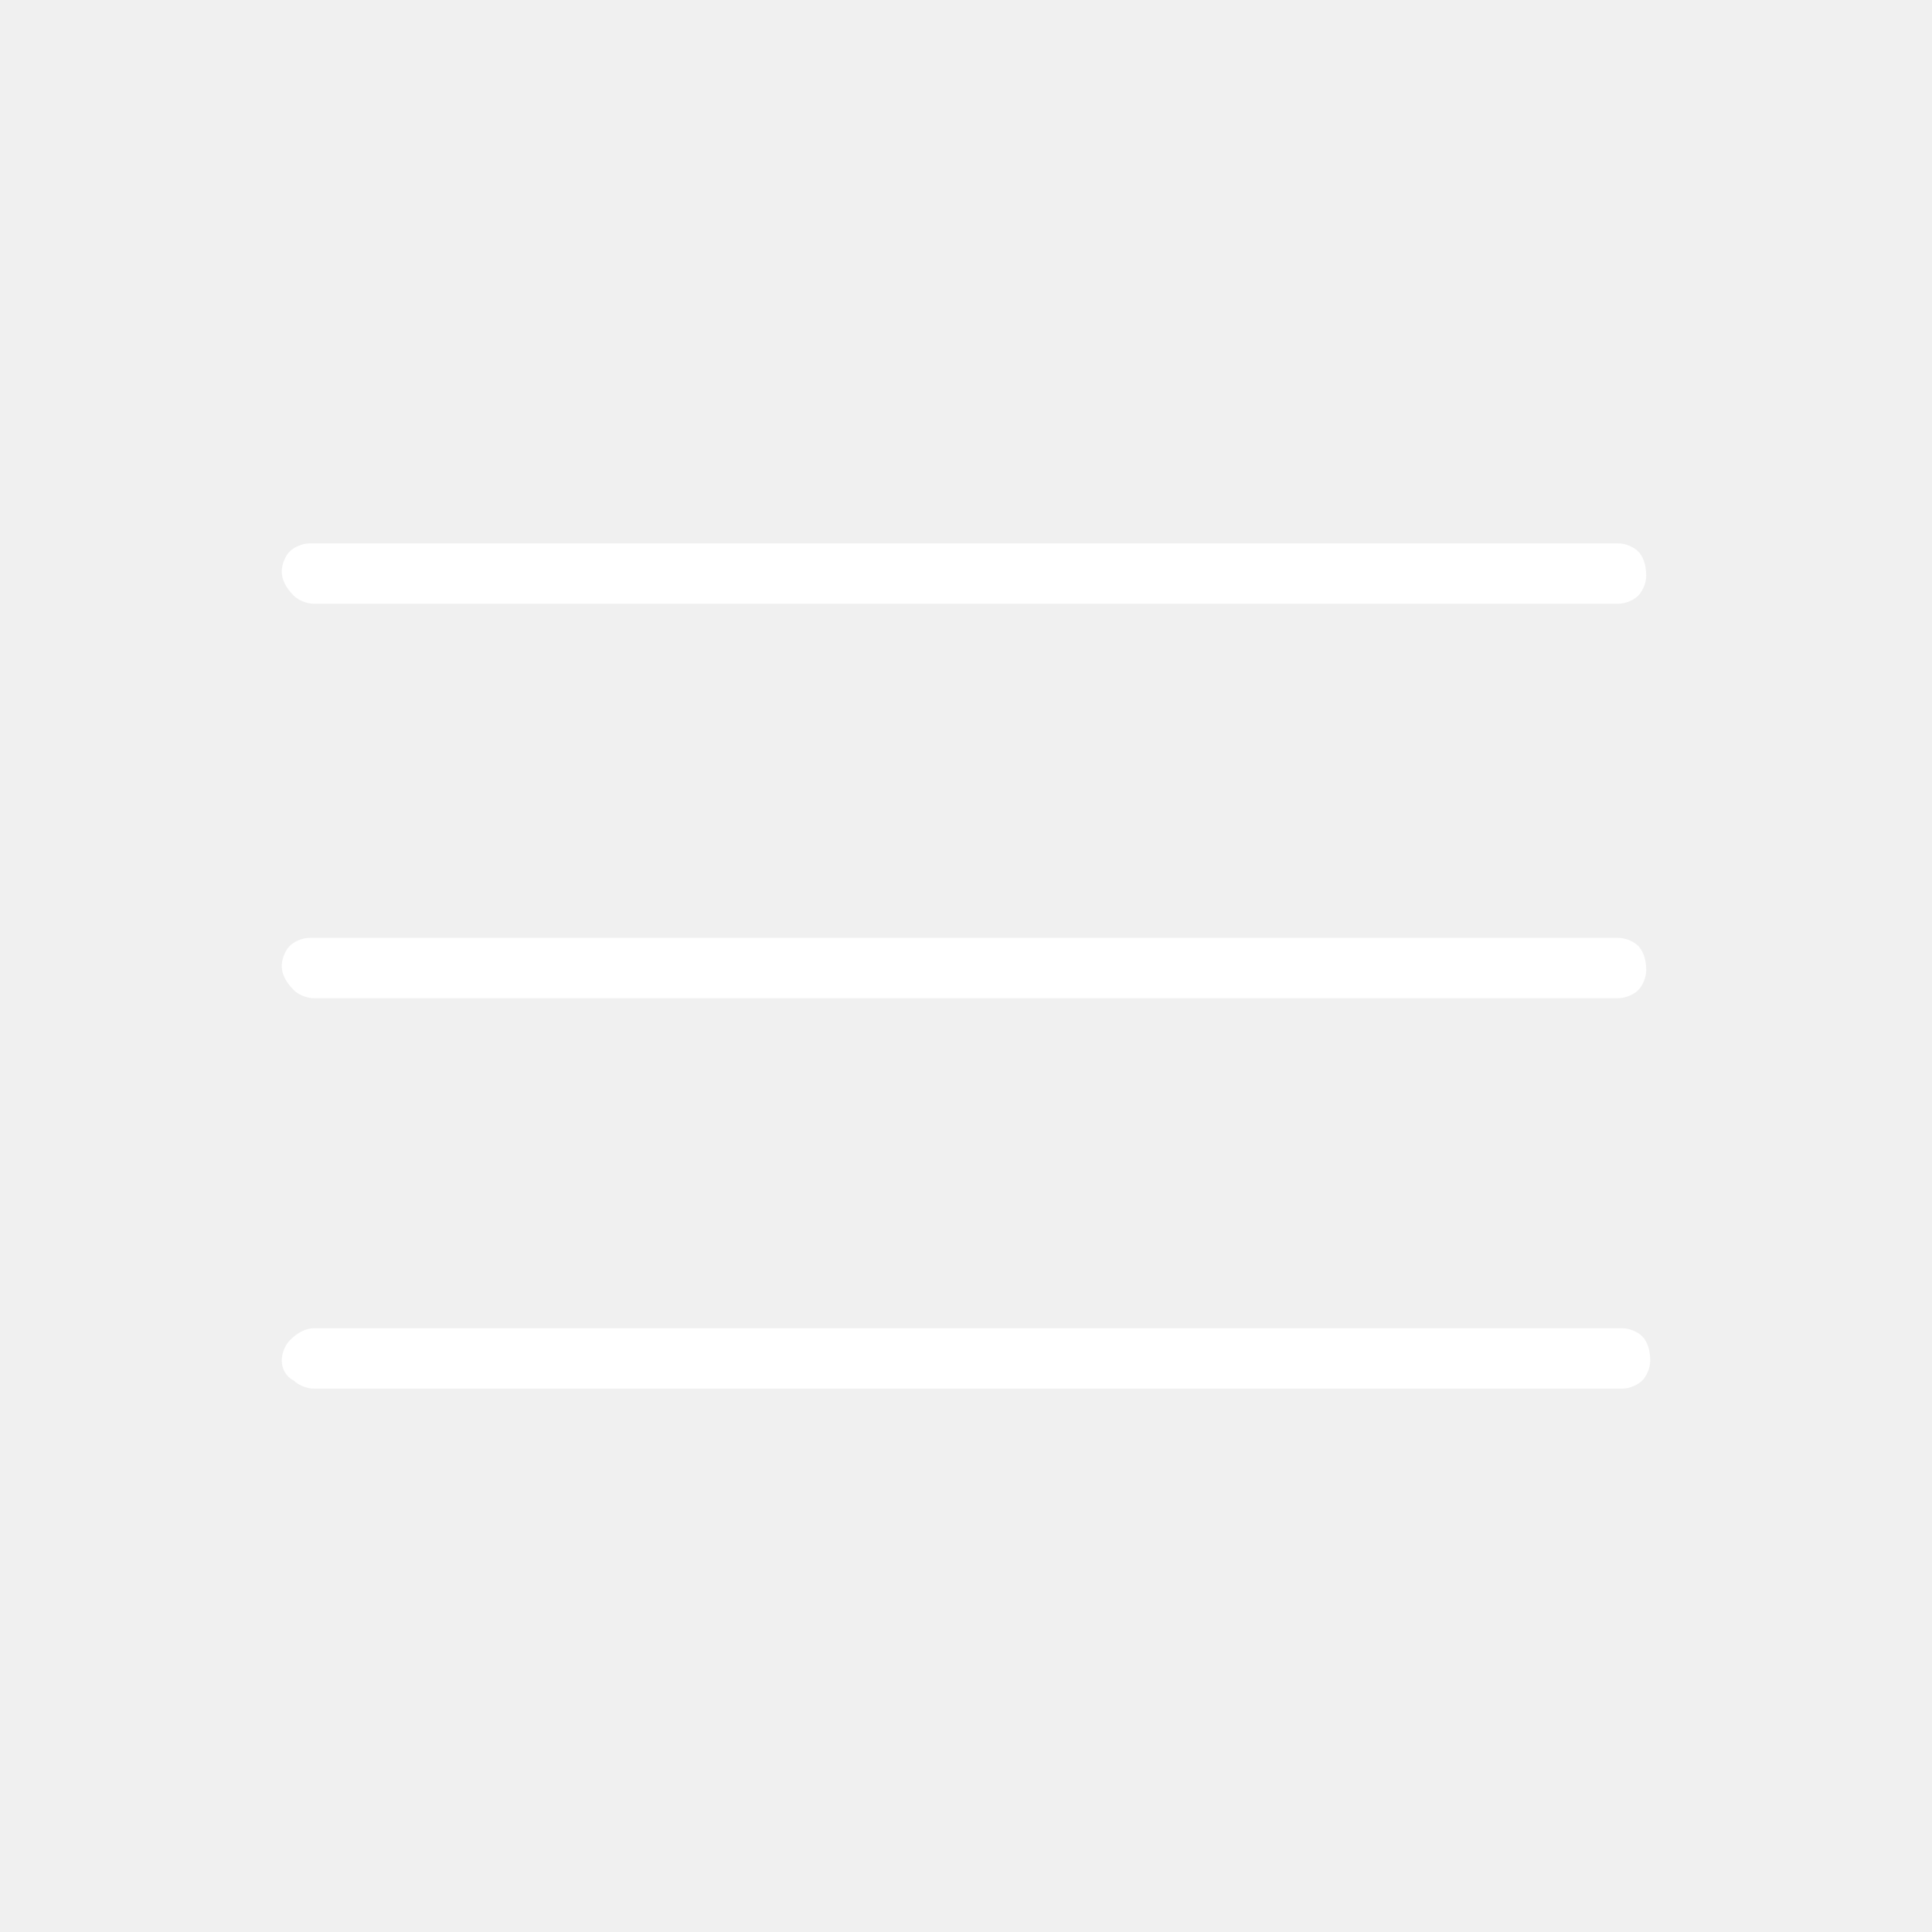
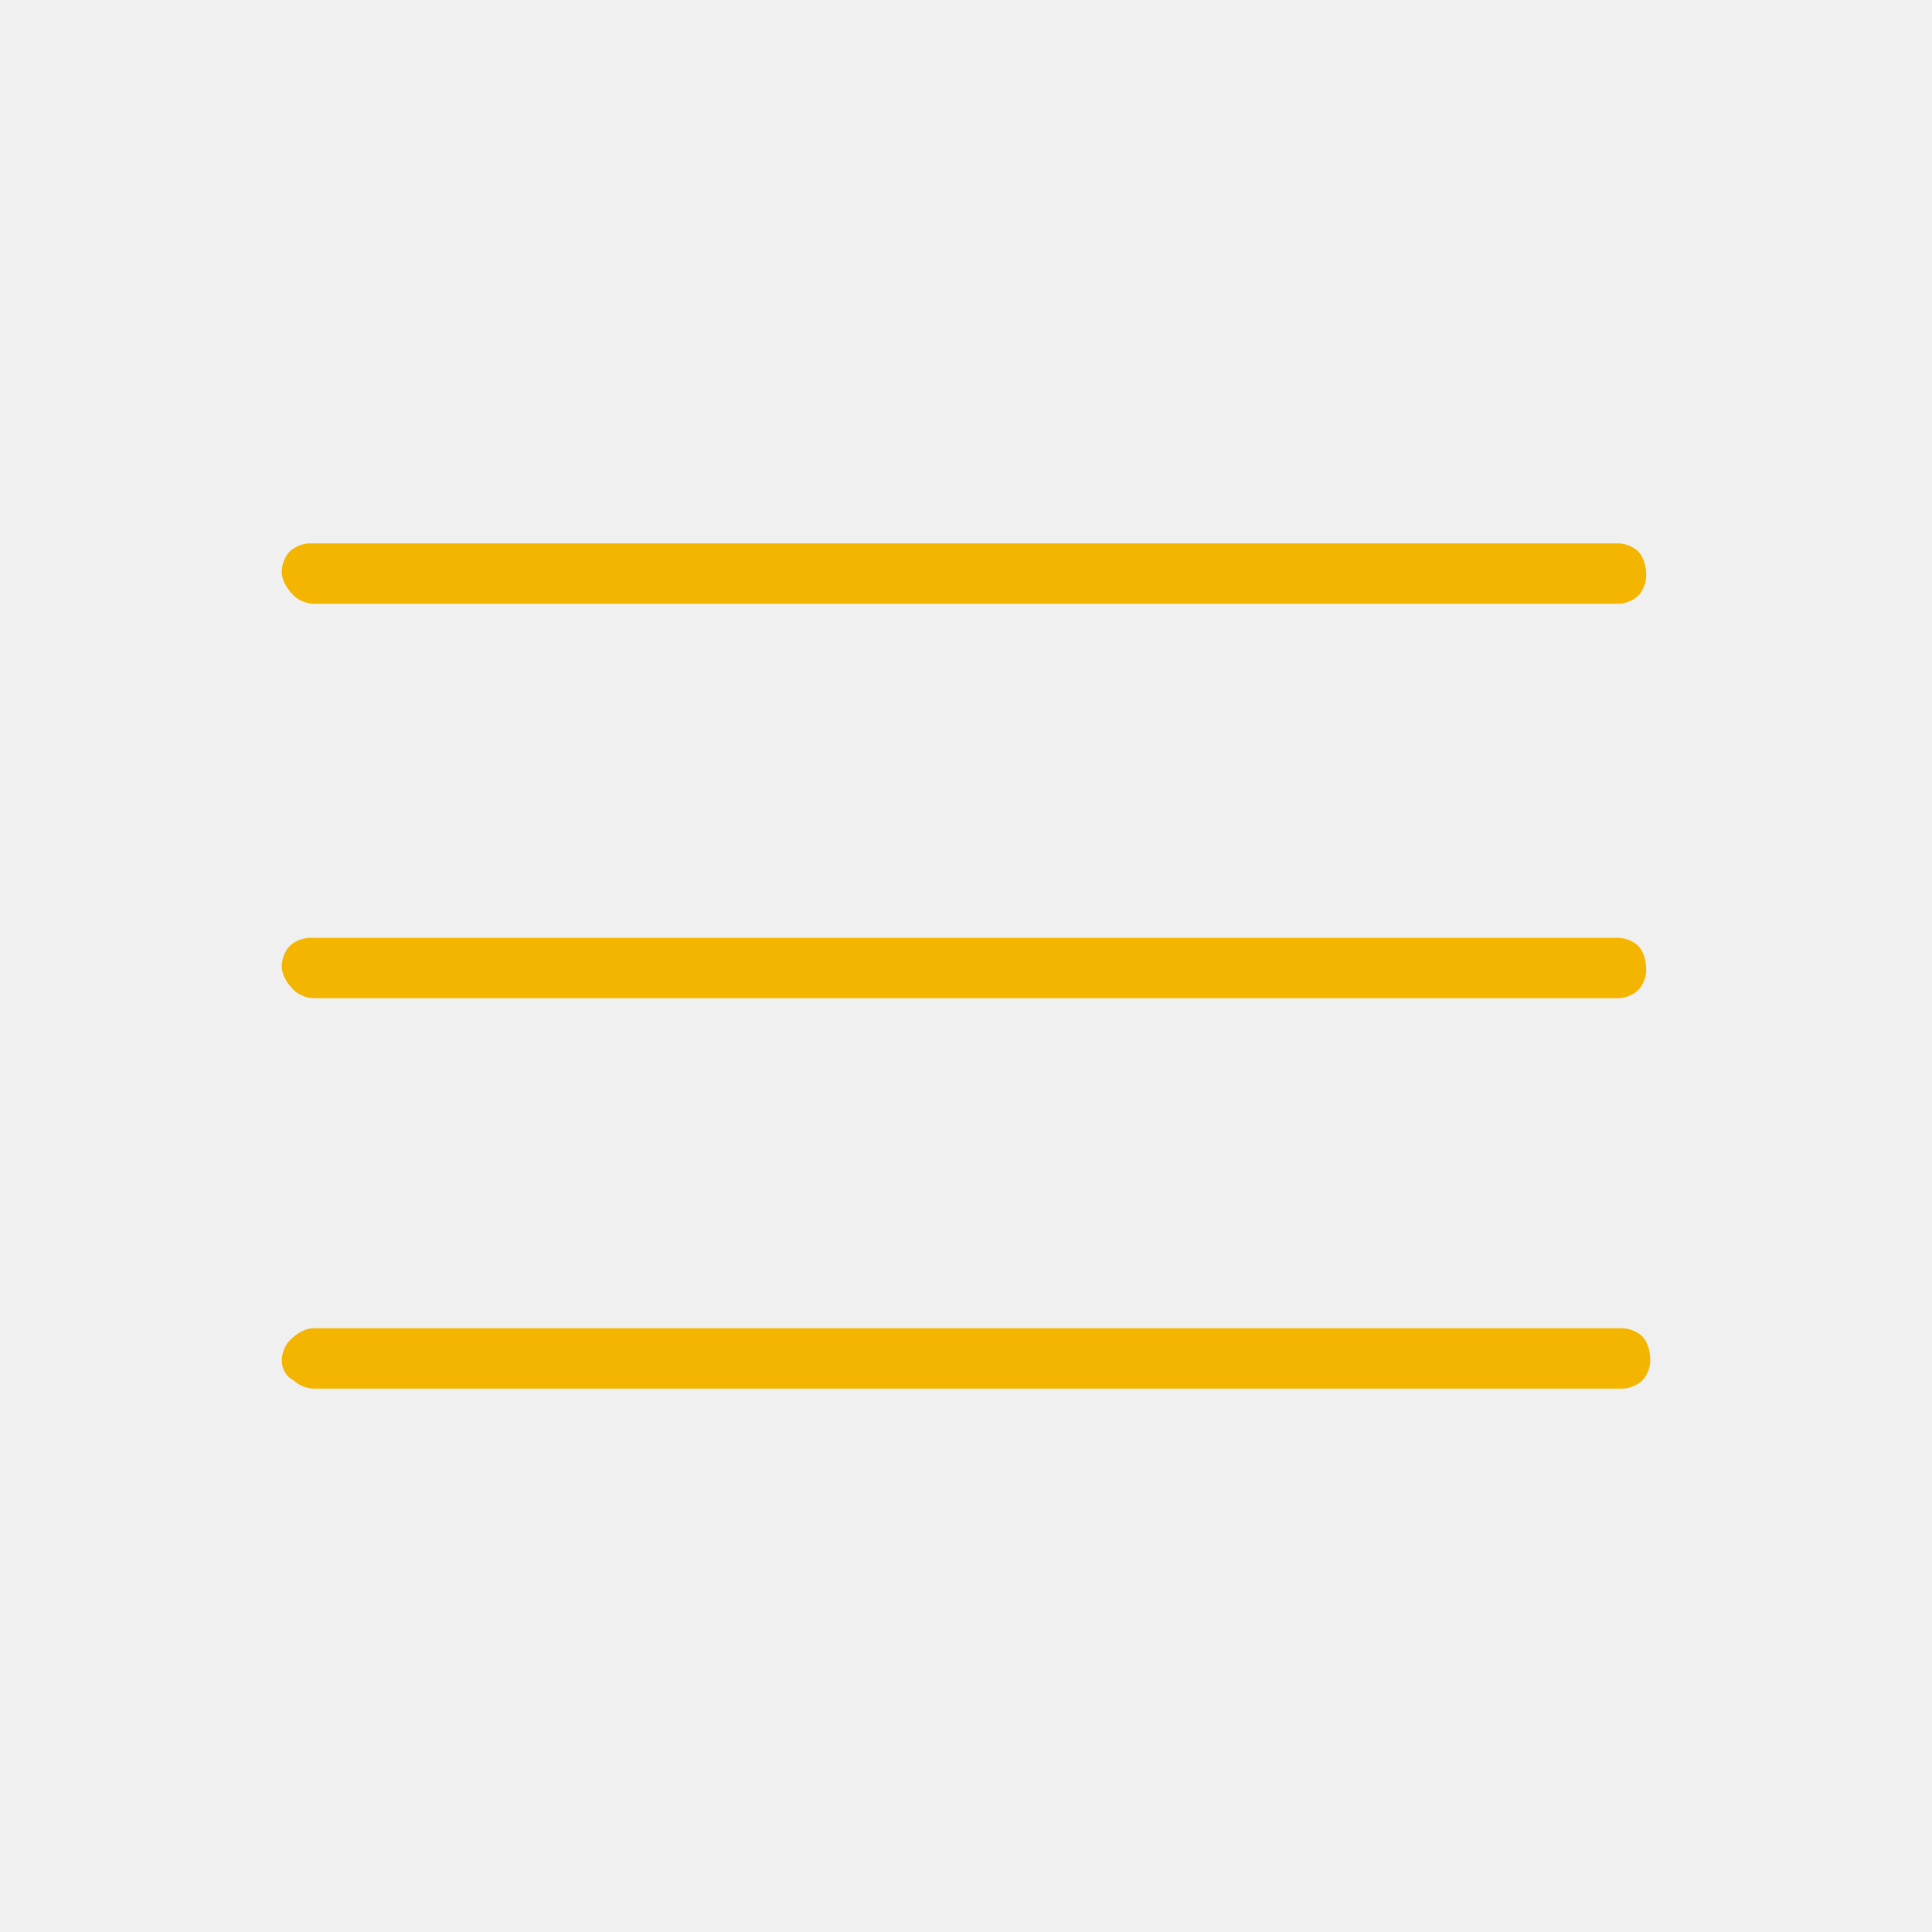
<svg xmlns="http://www.w3.org/2000/svg" version="1.1" id="Calque_1" x="0px" y="0px" viewBox="0 0 48 48" style="enable-background:new 0 0 48 48;" xml:space="preserve">
  <style type="text/css">
- 	.st0{fill:#FFFFFF;}
+ 	.st0{fill:#F4B500;}
</style>
-   <path class="st0" d="M7.8,34.5c-0.2,0-0.4-0.1-0.5-0.2C7.1,34.2,7,34,7,33.8c0-0.2,0.1-0.4,0.2-0.5C7.4,33.1,7.6,33,7.8,33h32.5  c0.2,0,0.4,0.1,0.5,0.2s0.2,0.3,0.2,0.6c0,0.2-0.1,0.4-0.2,0.5c-0.1,0.1-0.3,0.2-0.5,0.2C40.2,34.5,7.8,34.5,7.8,34.5z M7.8,24.8  c-0.2,0-0.4-0.1-0.5-0.2C7.1,24.4,7,24.2,7,24c0-0.2,0.1-0.4,0.2-0.5c0.1-0.1,0.3-0.2,0.5-0.2h32.5c0.2,0,0.4,0.1,0.5,0.2  c0.1,0.1,0.2,0.3,0.2,0.6c0,0.2-0.1,0.4-0.2,0.5c-0.1,0.1-0.3,0.2-0.5,0.2C40.2,24.8,7.8,24.8,7.8,24.8z M7.8,15  c-0.2,0-0.4-0.1-0.5-0.2C7.1,14.6,7,14.4,7,14.2c0-0.2,0.1-0.4,0.2-0.5c0.1-0.1,0.3-0.2,0.5-0.2h32.5c0.2,0,0.4,0.1,0.5,0.2  c0.1,0.1,0.2,0.3,0.2,0.6c0,0.2-0.1,0.4-0.2,0.5c-0.1,0.1-0.3,0.2-0.5,0.2C40.2,15,7.8,15,7.8,15z" />
+   <path class="st0" d="M7.8,34.5c-0.2,0-0.4-0.1-0.5-0.2C7.1,34.2,7,34,7,33.8s0.1-0.4,0.2-0.5C7.4,33.1,7.6,33,7.8,33h32.5  c0.2,0,0.4,0.1,0.5,0.2s0.2,0.3,0.2,0.6c0,0.2-0.1,0.4-0.2,0.5c-0.1,0.1-0.3,0.2-0.5,0.2C40.2,34.5,7.8,34.5,7.8,34.5z M7.8,24.8  c-0.2,0-0.4-0.1-0.5-0.2C7.1,24.4,7,24.2,7,24s0.1-0.4,0.2-0.5s0.3-0.2,0.5-0.2h32.5c0.2,0,0.4,0.1,0.5,0.2s0.2,0.3,0.2,0.6  c0,0.2-0.1,0.4-0.2,0.5c-0.1,0.1-0.3,0.2-0.5,0.2C40.2,24.8,7.8,24.8,7.8,24.8z M7.8,15c-0.2,0-0.4-0.1-0.5-0.2  C7.1,14.6,7,14.4,7,14.2s0.1-0.4,0.2-0.5s0.3-0.2,0.5-0.2h32.5c0.2,0,0.4,0.1,0.5,0.2c0.1,0.1,0.2,0.3,0.2,0.6  c0,0.2-0.1,0.4-0.2,0.5c-0.1,0.1-0.3,0.2-0.5,0.2H7.8z" />
</svg>
